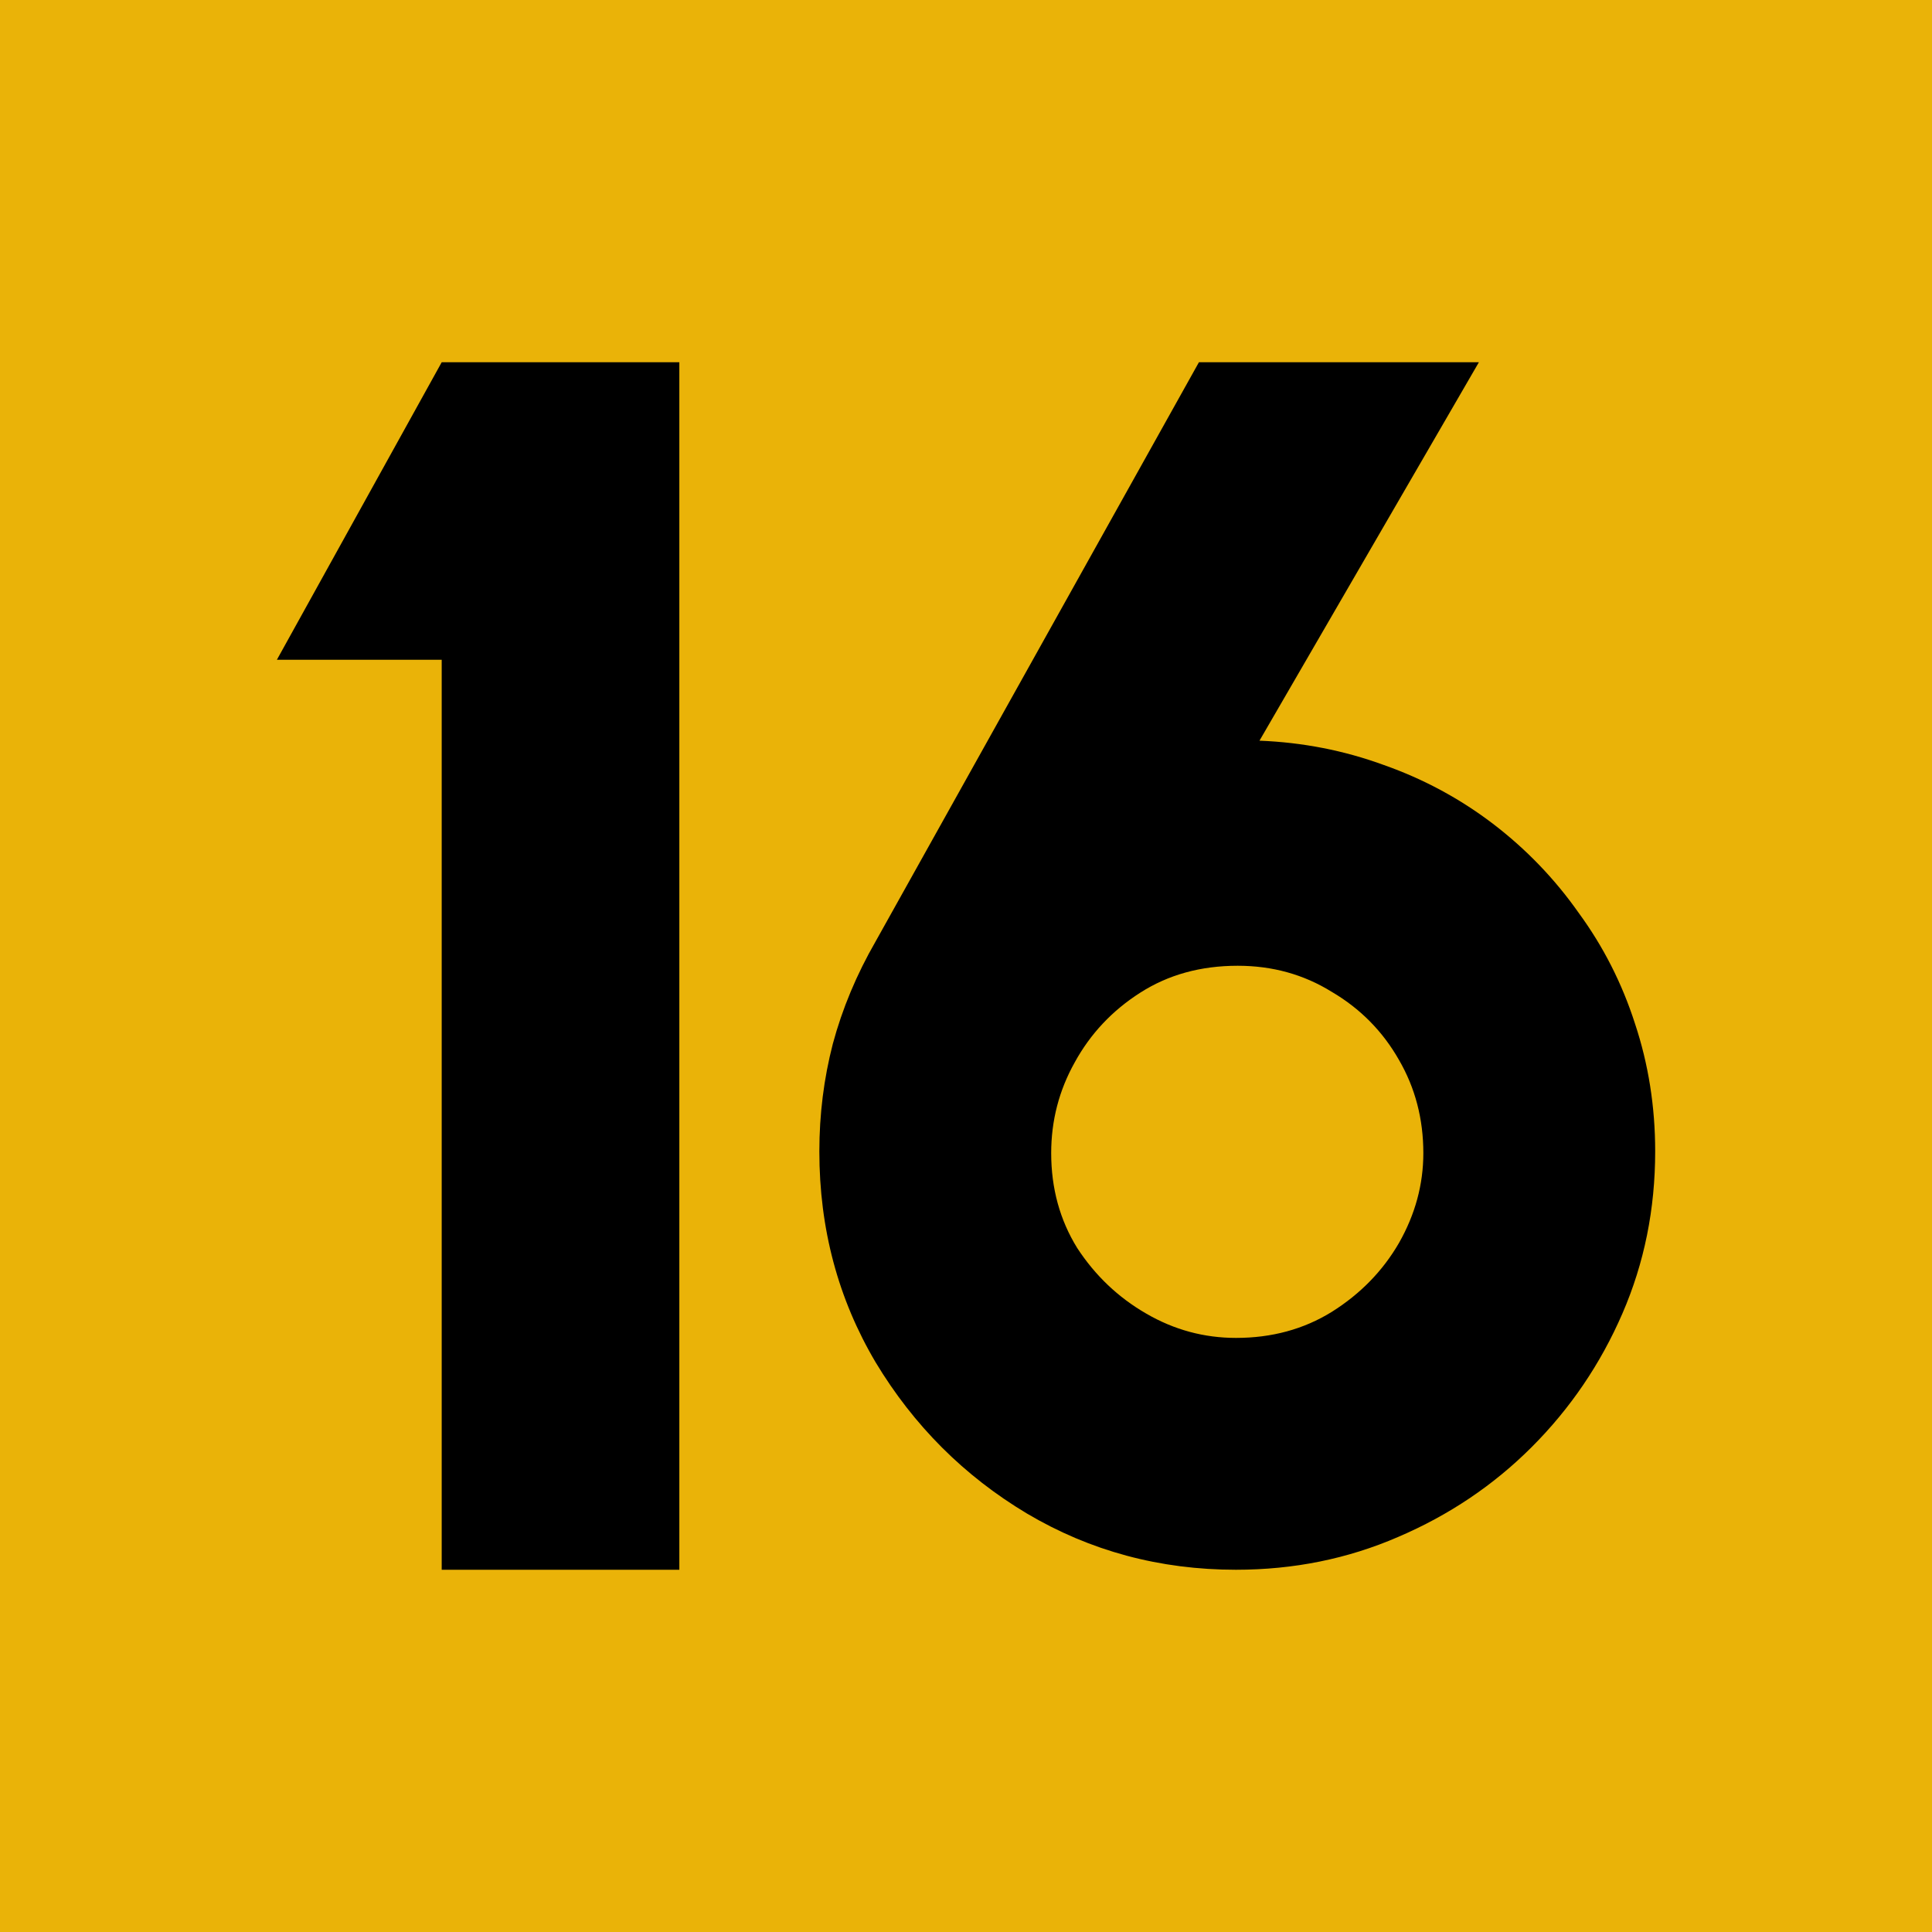
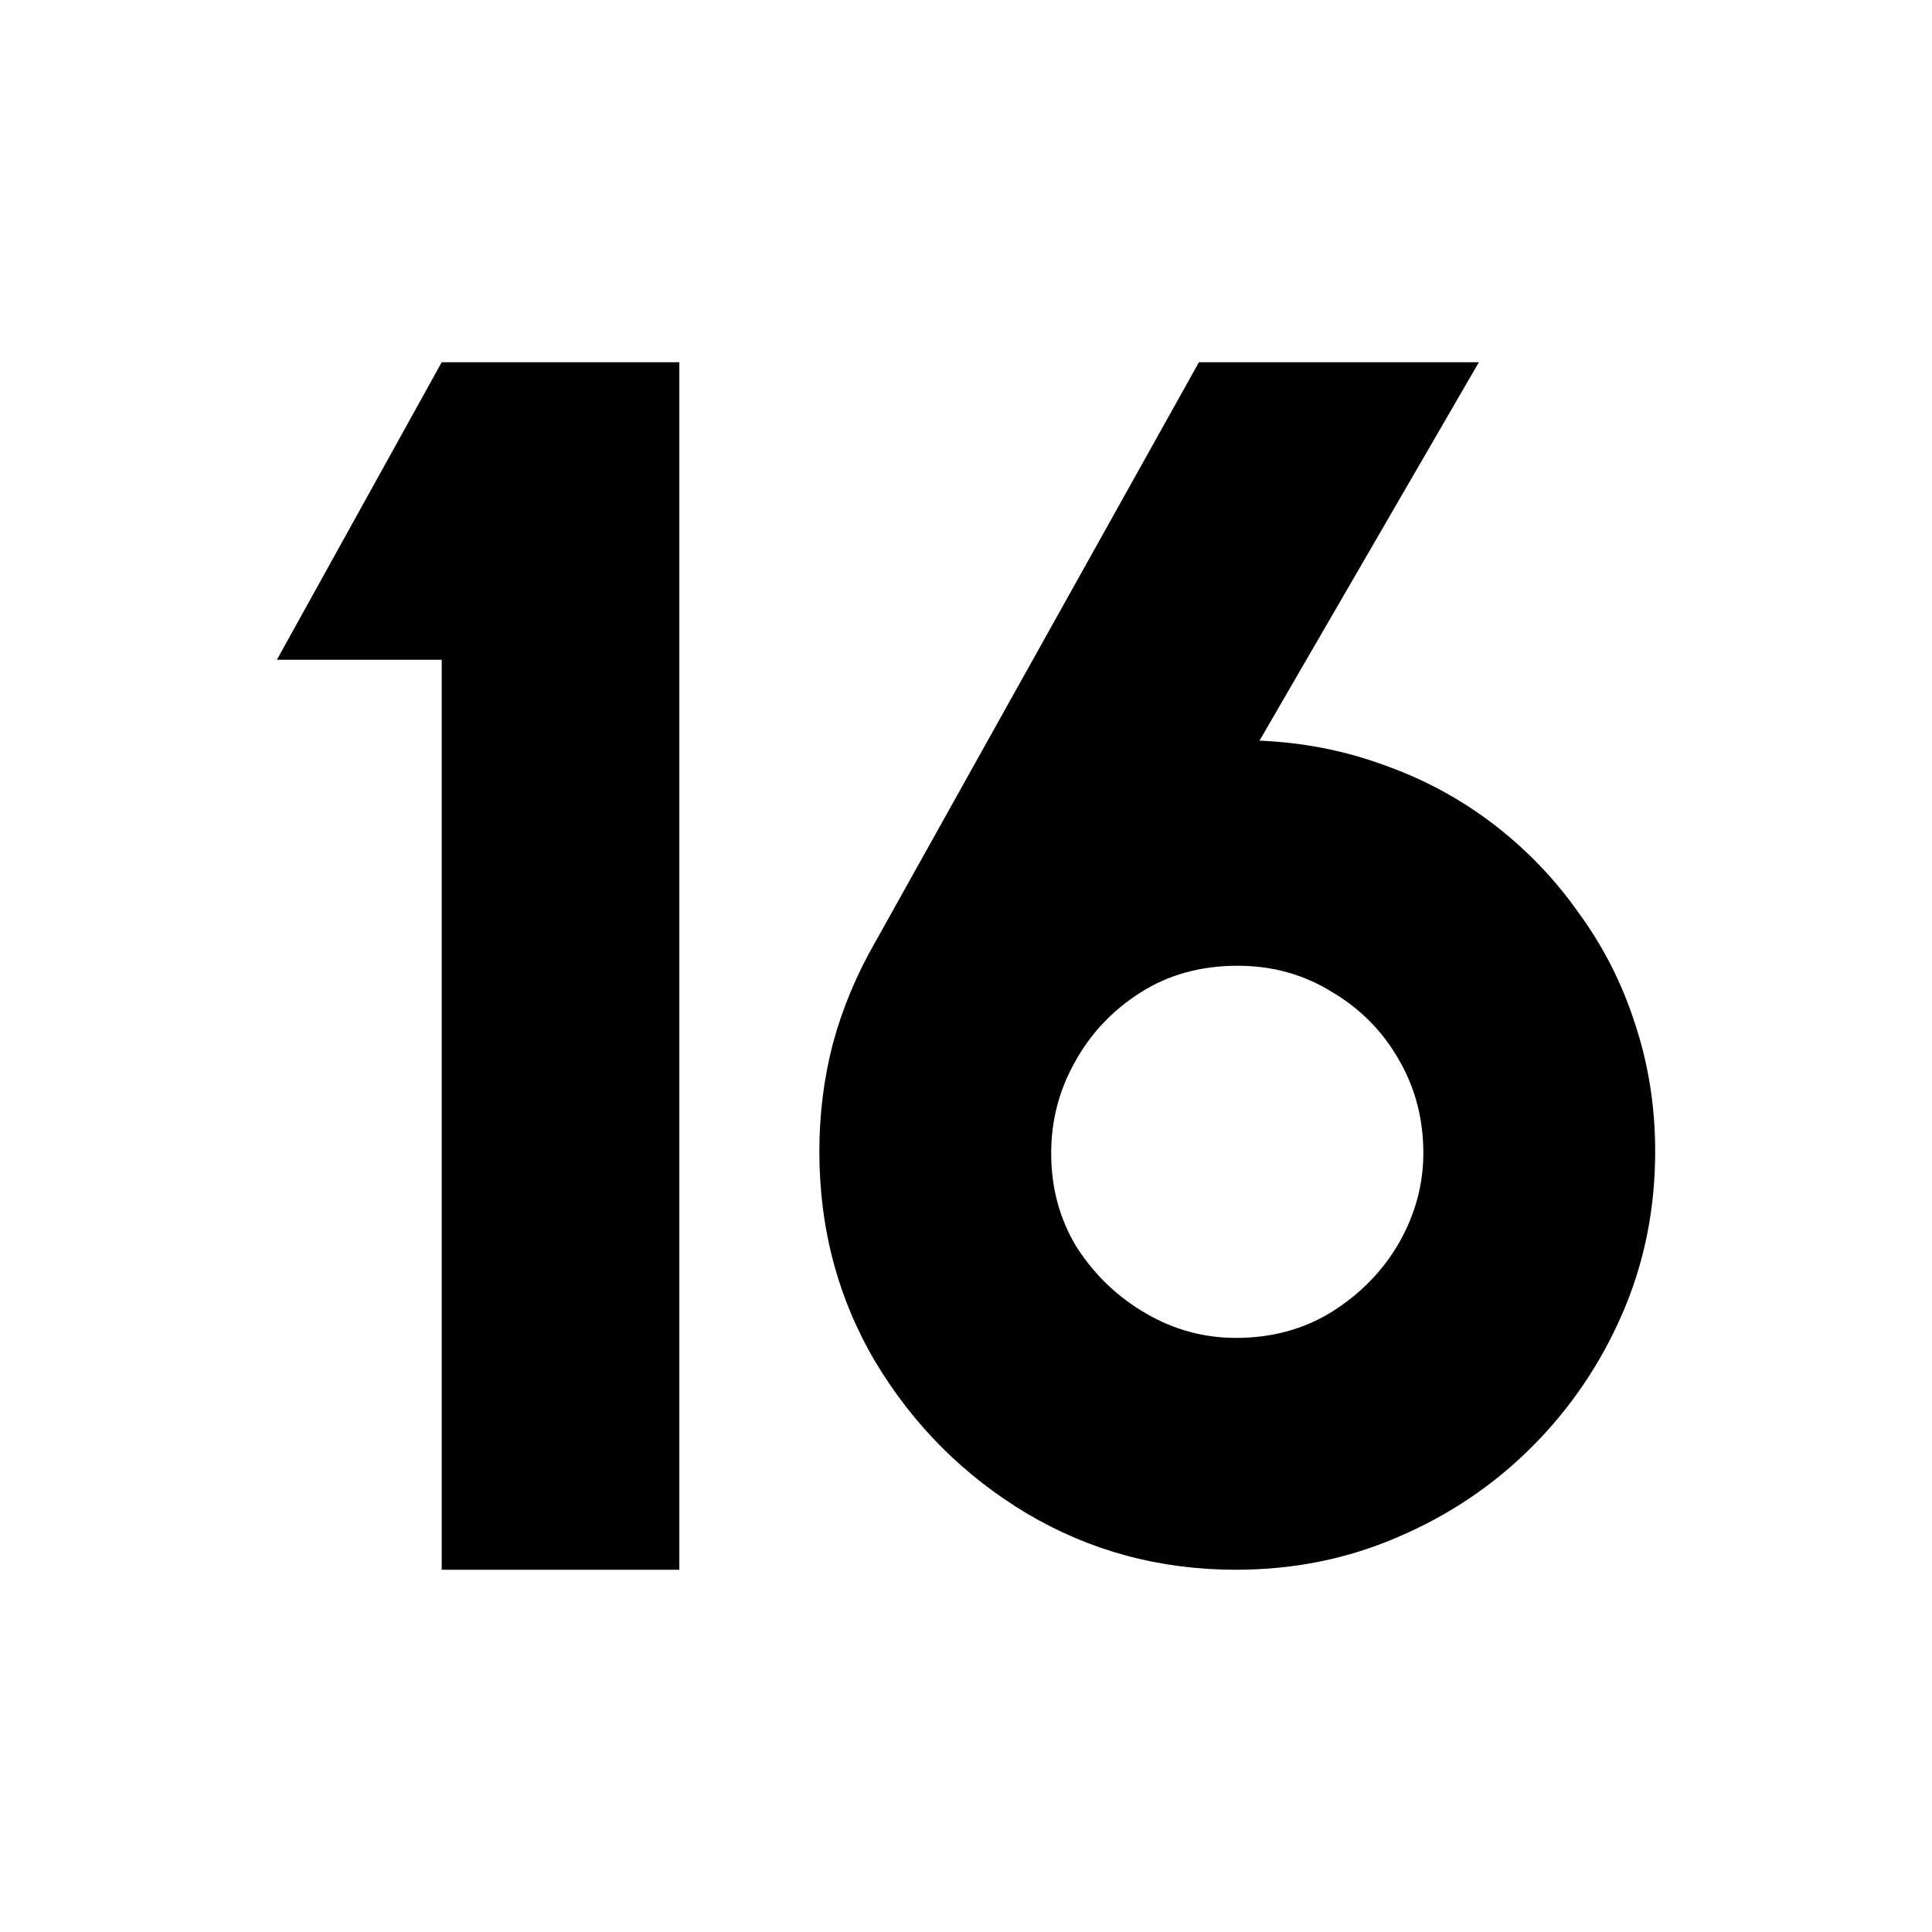
- <svg xmlns="http://www.w3.org/2000/svg" width="" height="" viewBox="0 0 32 32" fill="none">
-   <rect width="32" height="32" fill="#EAB308" />
+ <svg xmlns="http://www.w3.org/2000/svg" viewBox="0 0 32 32" fill="none">
+   <rect fill="#EAB308" />
  <path d="M20.472 26C19.21 26 18.056 25.689 17.008 25.068C15.969 24.446 15.134 23.612 14.503 22.564C13.882 21.515 13.571 20.351 13.571 19.071C13.571 18.459 13.645 17.866 13.794 17.29C13.951 16.706 14.188 16.14 14.503 15.593L19.858 6H24.495L20.861 12.268C21.576 12.296 22.262 12.43 22.921 12.671C23.579 12.903 24.182 13.228 24.729 13.645C25.276 14.063 25.75 14.554 26.148 15.12C26.556 15.677 26.867 16.289 27.081 16.956C27.303 17.624 27.415 18.329 27.415 19.071C27.415 20.027 27.234 20.922 26.872 21.756C26.51 22.591 26.009 23.329 25.369 23.969C24.739 24.599 24.001 25.096 23.157 25.457C22.322 25.819 21.427 26 20.472 26ZM20.472 22.16C21.066 22.16 21.594 22.016 22.058 21.729C22.531 21.432 22.902 21.052 23.171 20.588C23.44 20.115 23.575 19.619 23.575 19.099C23.575 18.533 23.44 18.018 23.171 17.555C22.902 17.082 22.531 16.706 22.058 16.428C21.594 16.14 21.075 15.996 20.5 15.996C19.887 15.996 19.35 16.145 18.886 16.442C18.422 16.738 18.06 17.123 17.801 17.596C17.541 18.06 17.411 18.561 17.411 19.099C17.411 19.683 17.555 20.207 17.842 20.671C18.139 21.126 18.519 21.488 18.983 21.756C19.447 22.026 19.943 22.16 20.472 22.16Z" fill="black" />
  <path d="M7.316 26V10.928H4.586L7.316 6H11.252V26H7.316Z" fill="black" />
</svg>
